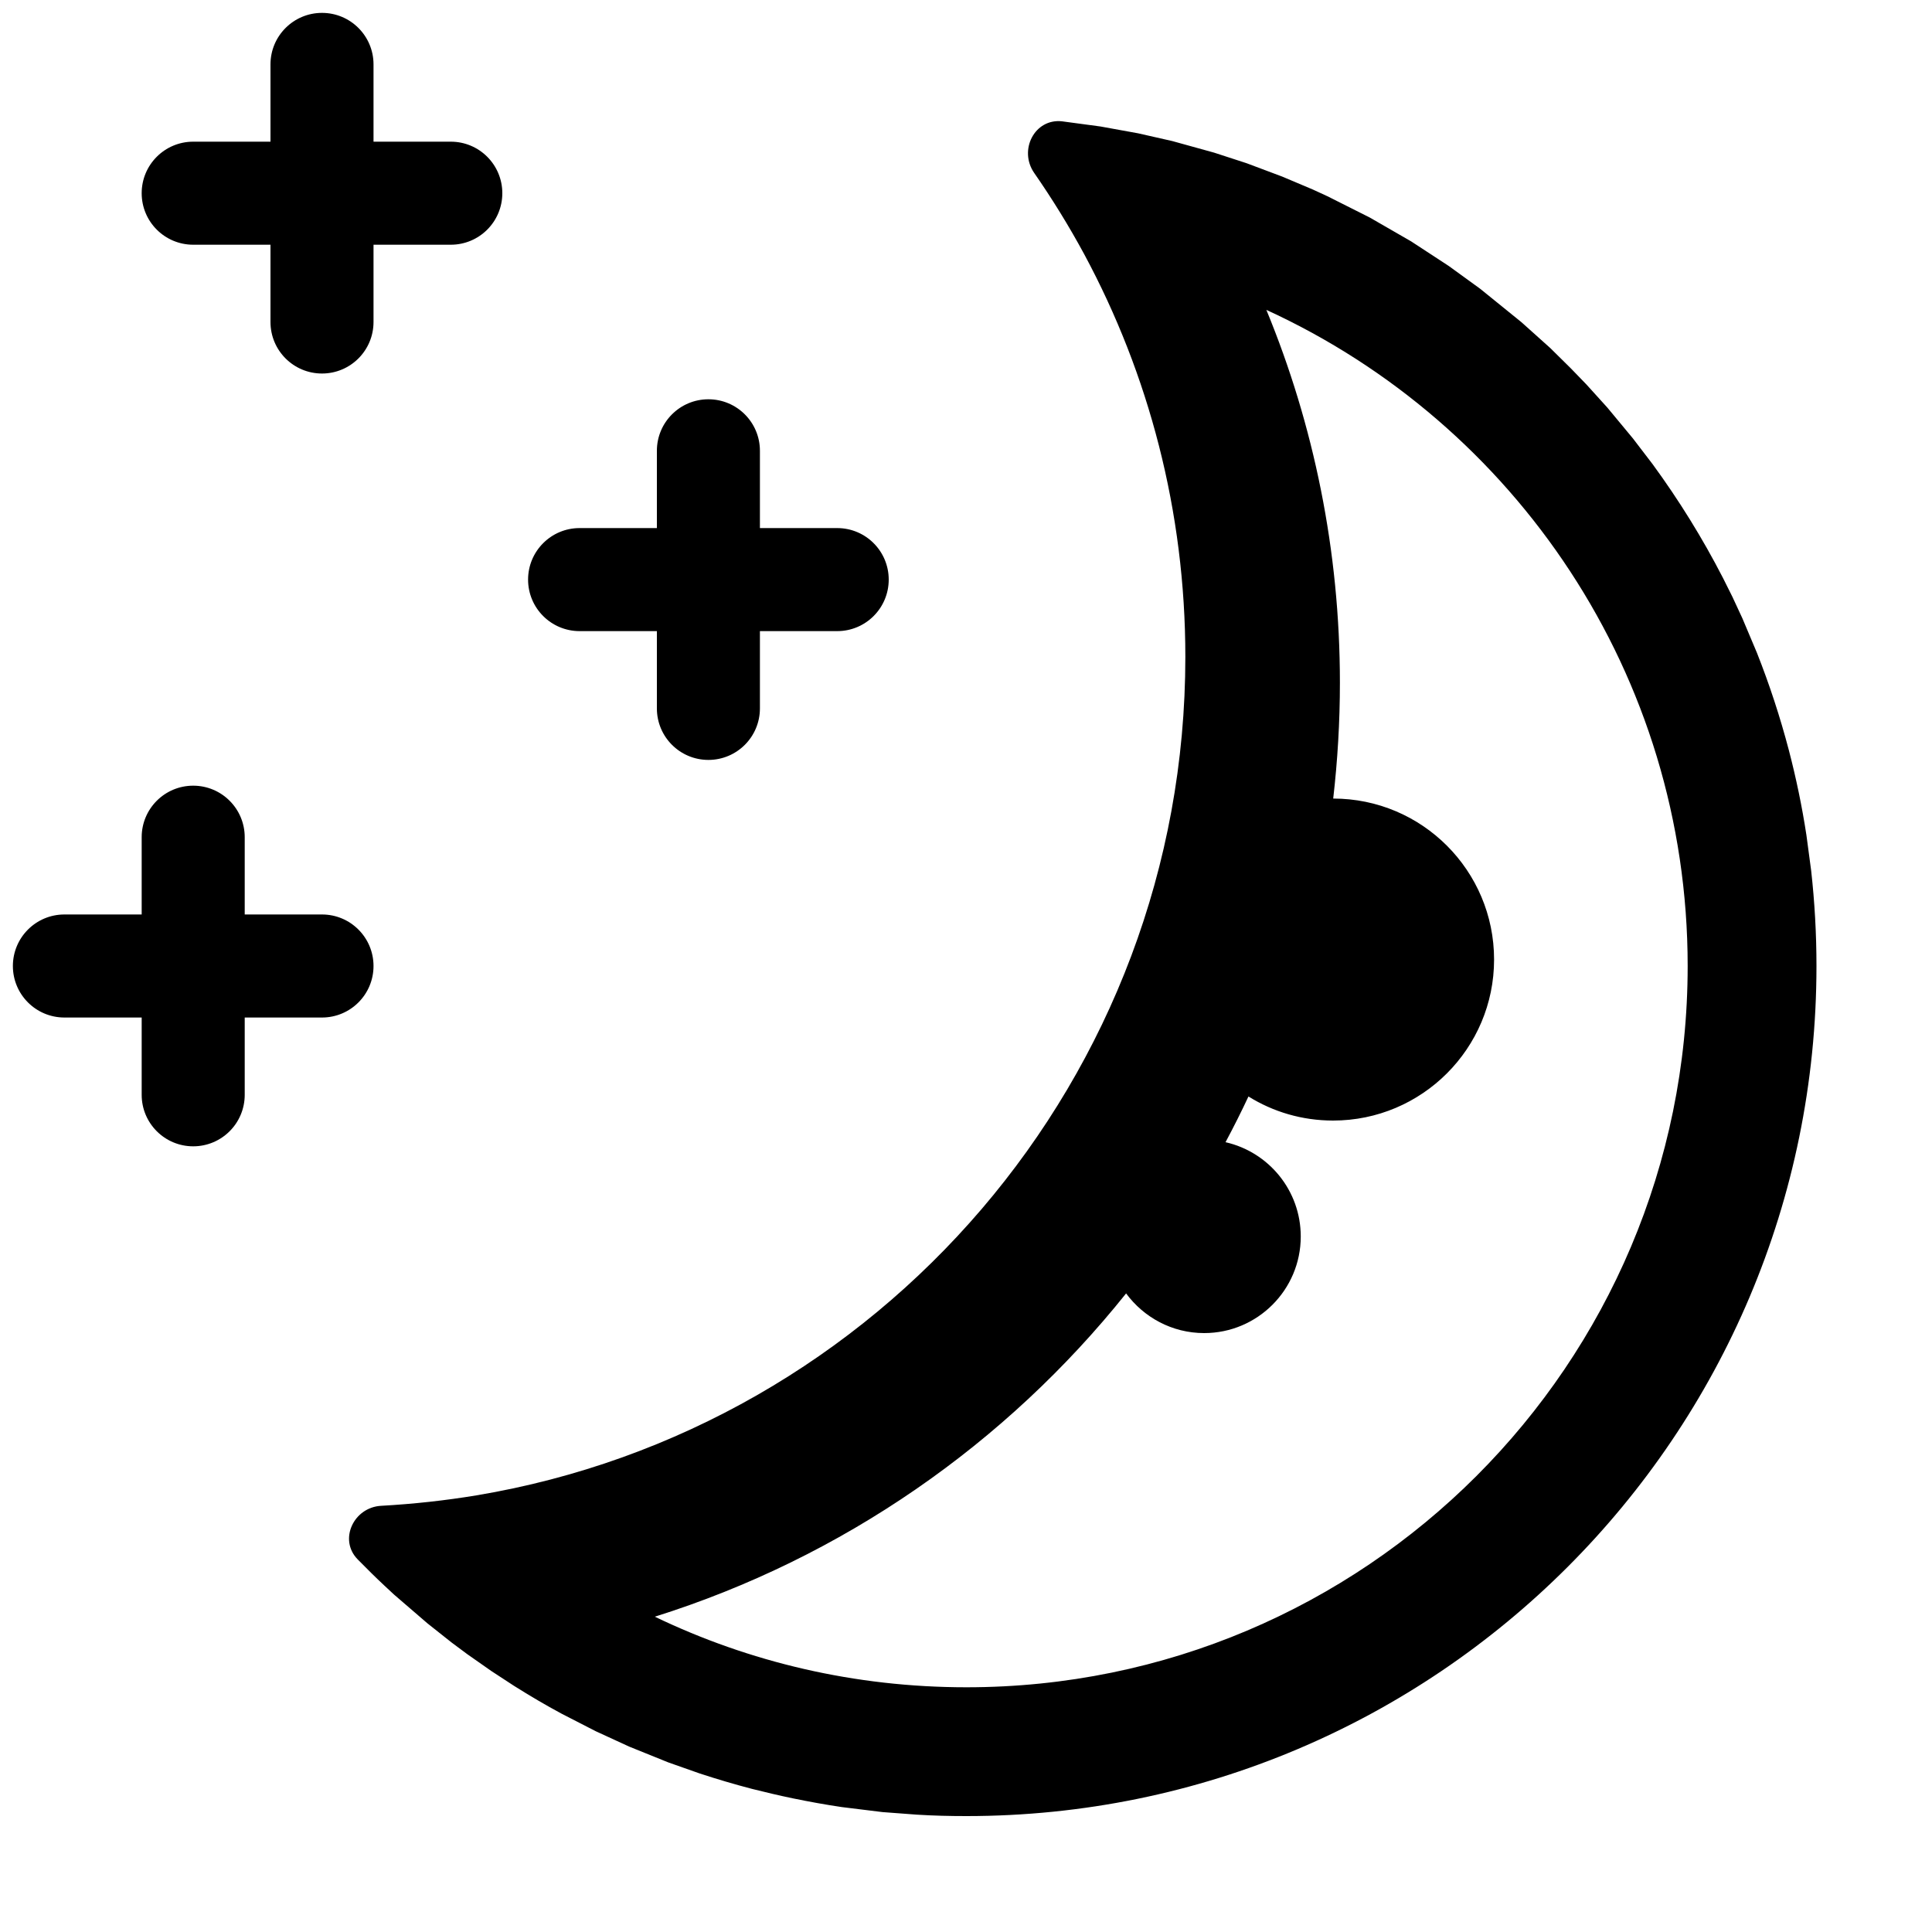
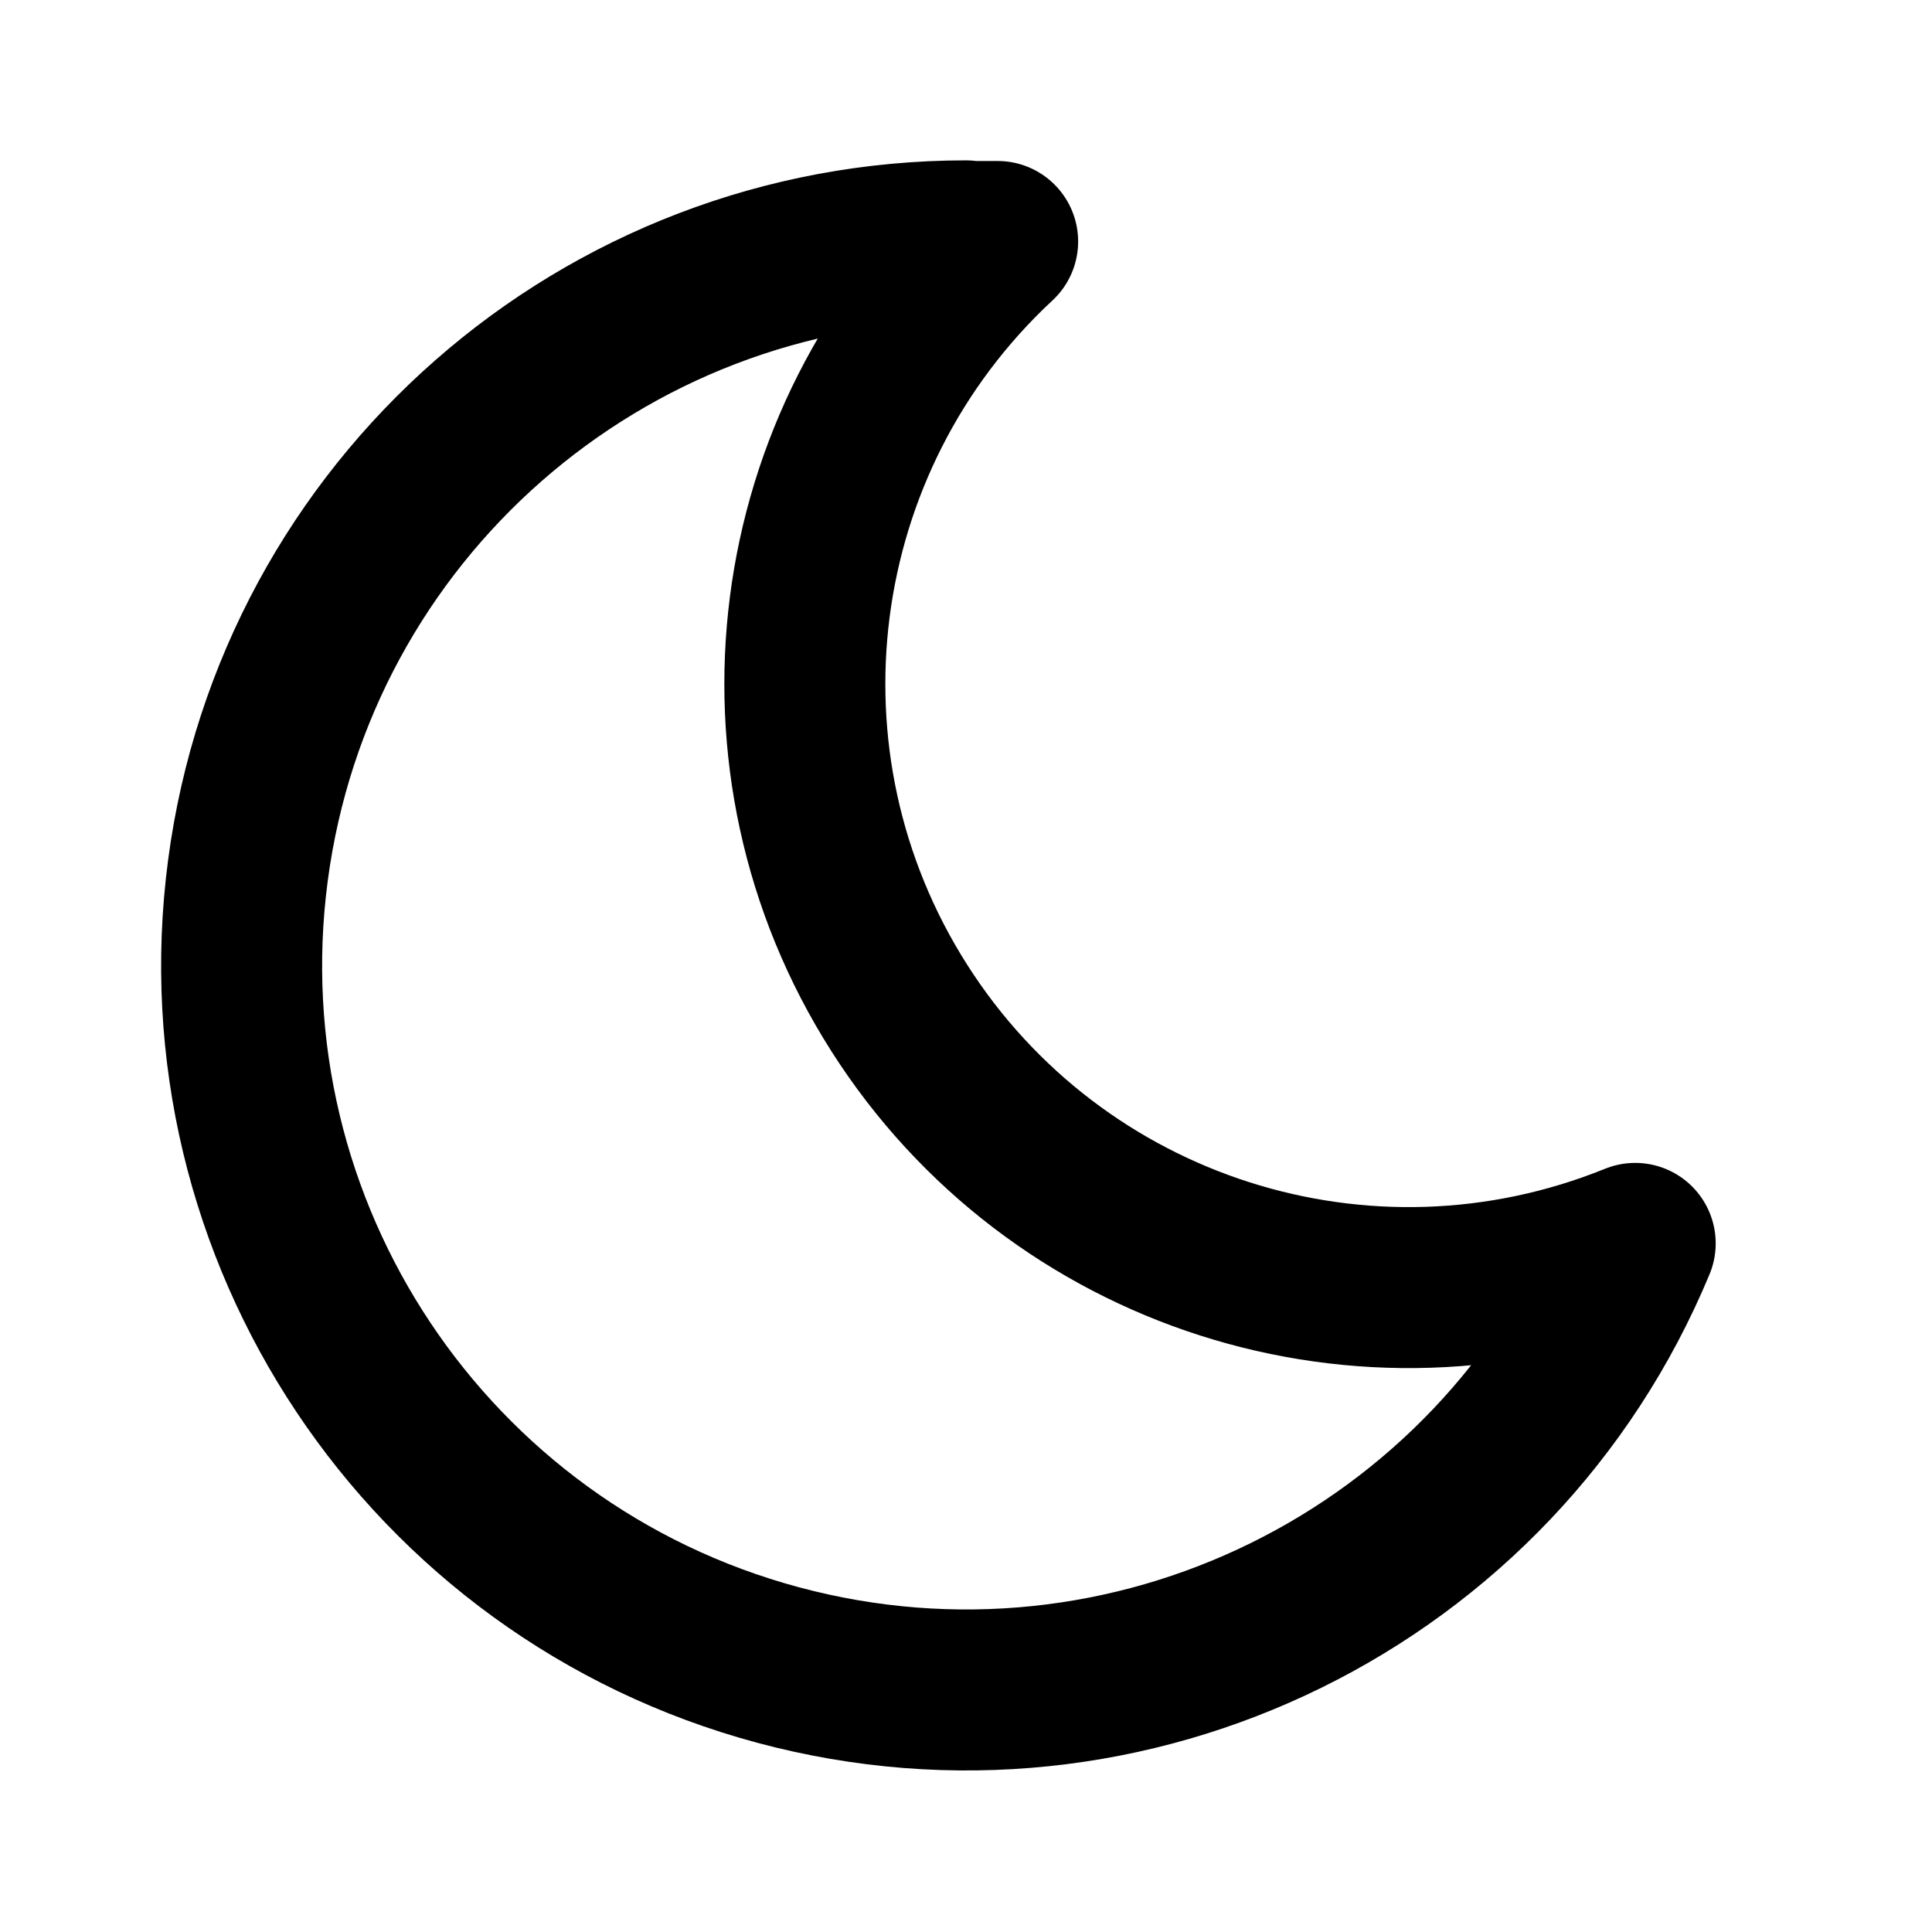
- <svg xmlns="http://www.w3.org/2000/svg" width="15" height="15" viewBox="0 0 15 15" fill="none">
-   <path fill-rule="evenodd" clip-rule="evenodd" d="M2.9 0.5C2.9 0.279 2.721 0.1 2.5 0.1C2.279 0.1 2.1 0.279 2.1 0.5V1.1H1.5C1.279 1.1 1.1 1.279 1.1 1.5C1.1 1.721 1.279 1.9 1.5 1.9H2.1V2.5C2.1 2.721 2.279 2.9 2.5 2.9C2.721 2.9 2.9 2.721 2.9 2.5V1.9H3.5C3.721 1.9 3.9 1.721 3.9 1.5C3.9 1.279 3.721 1.1 3.5 1.1H2.9V0.5ZM5.9 3.5C5.9 3.279 5.721 3.1 5.5 3.1C5.279 3.1 5.1 3.279 5.1 3.5V4.1H4.5C4.279 4.1 4.1 4.279 4.1 4.5C4.1 4.721 4.279 4.9 4.5 4.9H5.1V5.5C5.1 5.721 5.279 5.9 5.5 5.9C5.721 5.9 5.9 5.721 5.9 5.5V4.9H6.5C6.721 4.9 6.9 4.721 6.9 4.5C6.9 4.279 6.721 4.1 6.5 4.1H5.9V3.5ZM1.9 6.5C1.9 6.279 1.721 6.1 1.5 6.1C1.279 6.1 1.1 6.279 1.1 6.5V7.1H0.5C0.279 7.1 0.1 7.279 0.1 7.5C0.1 7.721 0.279 7.9 0.5 7.9H1.1V8.5C1.1 8.721 1.279 8.9 1.5 8.9C1.721 8.9 1.9 8.721 1.9 8.5V7.9H2.5C2.721 7.9 2.9 7.721 2.9 7.5C2.9 7.279 2.721 7.1 2.5 7.1H1.9V6.5ZM8.544 0.982L8.246 0.942C8.033 0.918 7.907 1.165 8.029 1.342C8.17 1.545 8.3 1.756 8.418 1.974C8.919 2.905 9.203 3.969 9.203 5.1C9.203 8.372 6.822 11.088 3.699 11.61C3.457 11.65 3.21 11.677 2.96 11.691C2.746 11.702 2.627 11.954 2.777 12.107C2.846 12.177 2.915 12.246 2.987 12.313L3.059 12.38L3.319 12.604L3.507 12.753L3.628 12.843L3.815 12.974L3.991 13.089C4.112 13.165 4.235 13.238 4.362 13.306L4.625 13.441L4.886 13.561L5.188 13.683L5.432 13.769C5.566 13.813 5.701 13.853 5.839 13.889C5.943 13.915 6.048 13.94 6.154 13.962C6.28 13.988 6.407 14.011 6.535 14.03L6.852 14.069L7.119 14.089C7.246 14.097 7.374 14.1 7.503 14.1C11.148 14.1 14.103 11.145 14.103 7.5C14.103 7.25 14.089 7.004 14.062 6.761L14.025 6.484C13.991 6.261 13.945 6.041 13.889 5.826C13.821 5.567 13.738 5.314 13.641 5.069L13.528 4.801L13.451 4.635L13.377 4.487C13.218 4.178 13.035 3.883 12.831 3.604L12.678 3.404L12.479 3.164L12.316 2.984L12.196 2.86L12.036 2.702L11.813 2.502L11.492 2.242L11.248 2.065L10.956 1.874L10.635 1.689L10.307 1.524L10.194 1.472L9.955 1.371L9.678 1.267L9.426 1.185L9.101 1.095L8.836 1.035L8.544 0.982ZM10.403 5.3C10.403 4.276 10.2 3.298 9.832 2.406C11.762 3.29 13.103 5.239 13.103 7.5C13.103 10.593 10.596 13.1 7.503 13.1C6.636 13.1 5.816 12.904 5.084 12.552C6.542 12.094 7.811 11.208 8.743 10.042C8.88 10.228 9.1 10.35 9.349 10.35C9.763 10.35 10.099 10.014 10.099 9.6C10.099 9.243 9.85 8.944 9.515 8.868C9.577 8.752 9.637 8.633 9.693 8.513C9.884 8.632 10.109 8.7 10.35 8.7C11.04 8.7 11.6 8.14 11.6 7.45C11.6 6.76 11.041 6.2 10.351 6.2C10.385 5.905 10.403 5.605 10.403 5.3Z" fill="currentColor" />
+ <svg xmlns="http://www.w3.org/2000/svg" width="1em" height="1em" viewBox="0 0 24 24">
+   <path fill="none" stroke="currentColor" stroke-linecap="round" stroke-linejoin="round" stroke-width="2" d="M12 3h.393a7.5 7.5 0 0 0 7.92 12.446A9 9 0 1 1 12 2.992z" />
</svg>
